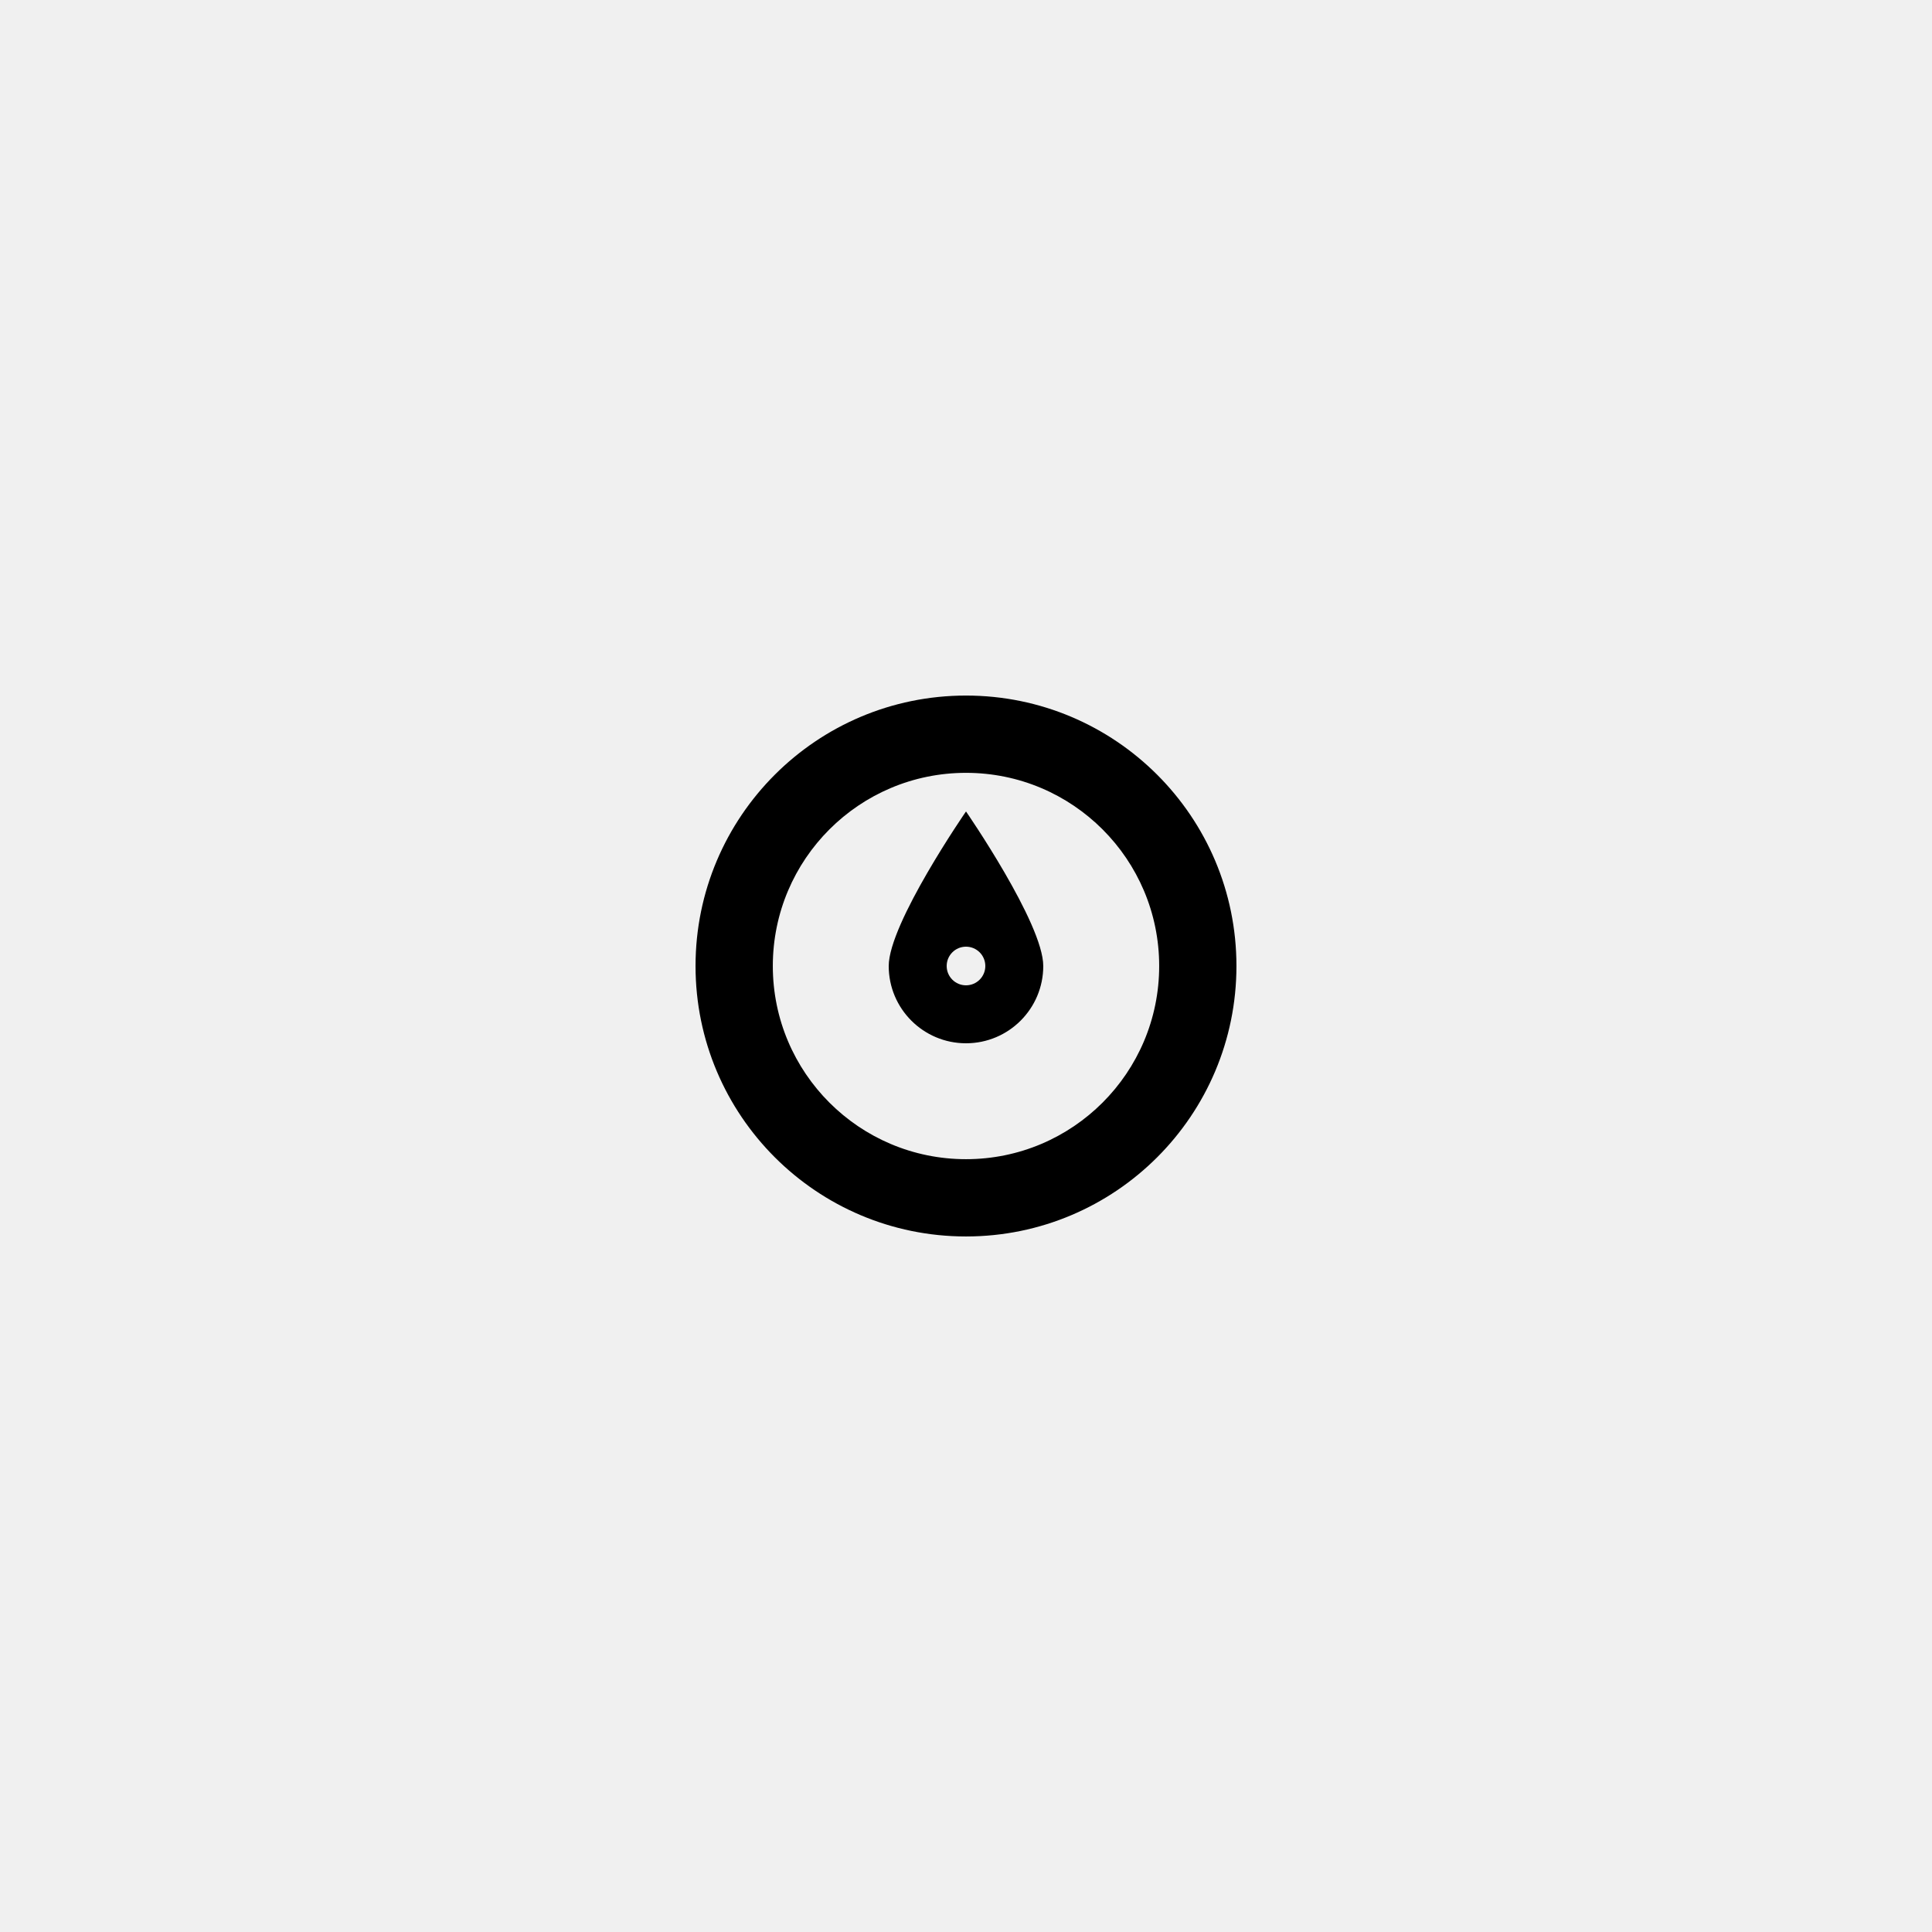
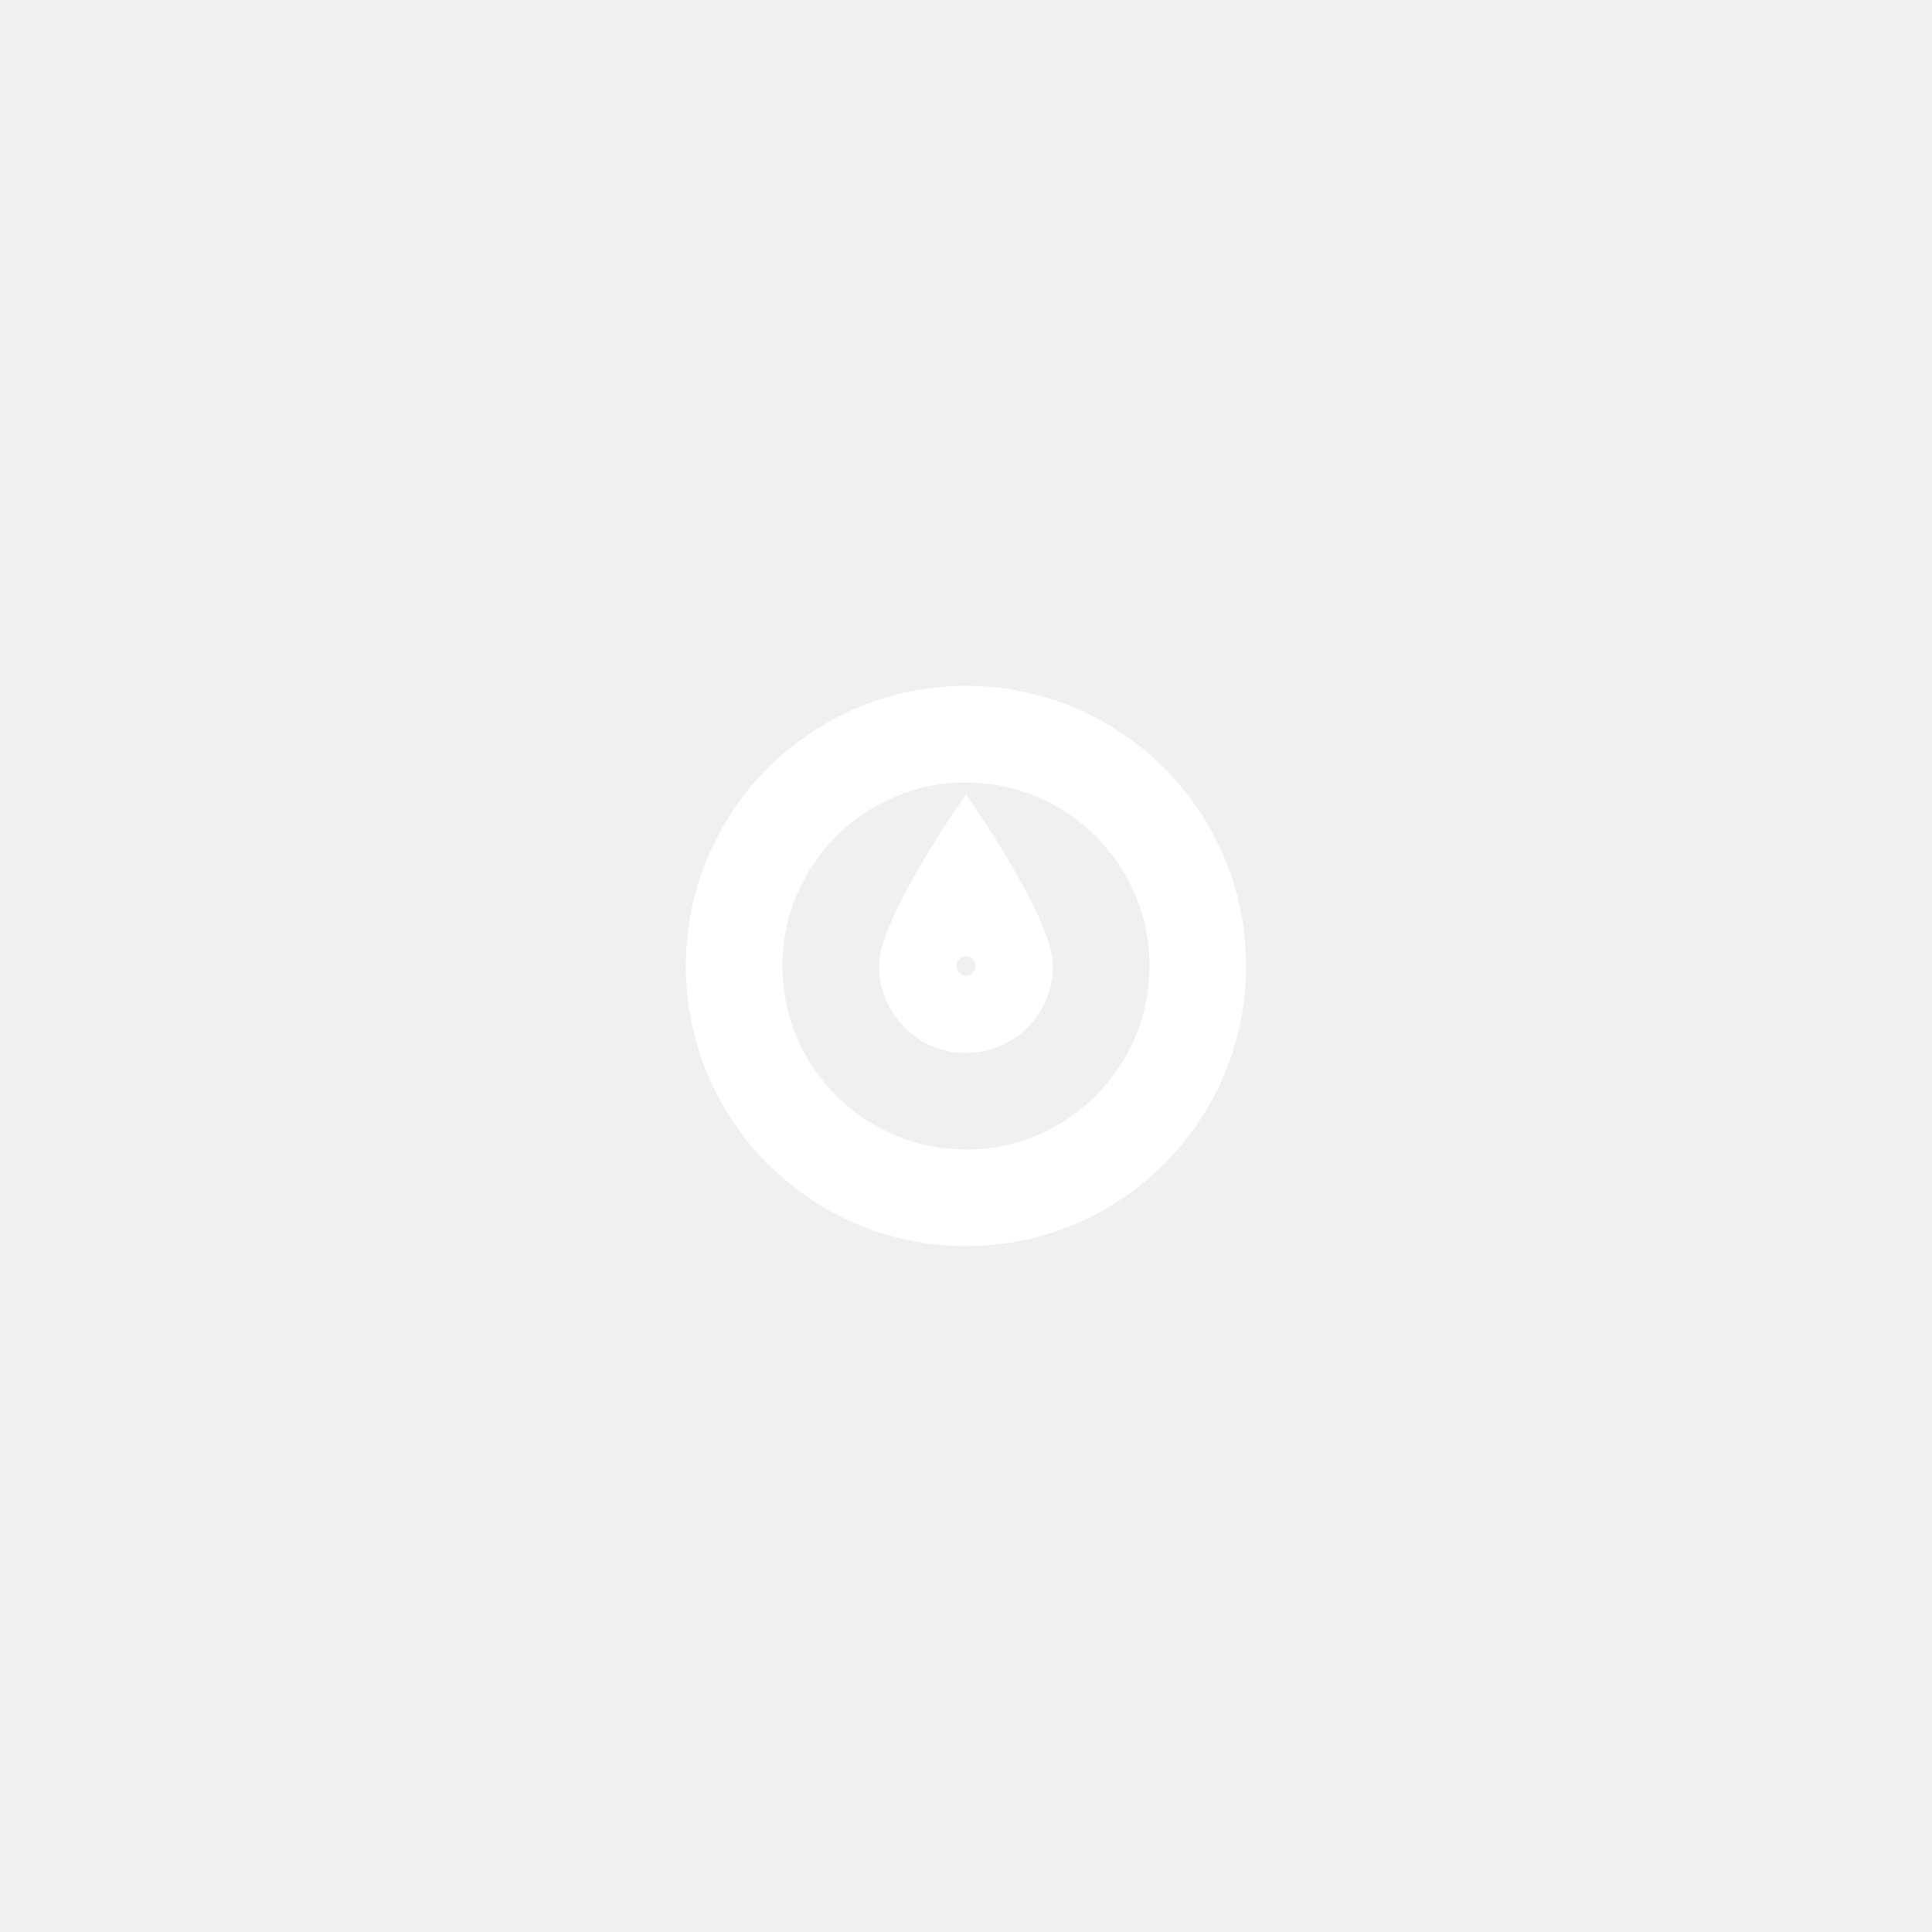
<svg xmlns="http://www.w3.org/2000/svg" version="1.1" id="Layer_1" x="0px" y="0px" width="100px" height="100px" viewBox="0 0 100 100" enable-background="new 0 0 100 100" xml:space="preserve">
  <g>
-     <g>
+     <g stroke="white" fill="white">
      <path fill-rule="evenodd" clip-rule="evenodd" d="M50,36.002c-7.731,0-13.999,6.268-13.999,13.998    c0,7.731,6.268,13.999,13.999,13.999c7.73,0,13.998-6.268,13.998-13.999C63.998,42.27,57.73,36.002,50,36.002z M50,59.999    c-5.522,0-9.999-4.477-9.999-9.999c0-5.521,4.477-9.998,9.999-9.998c5.521,0,9.999,4.477,9.999,9.998    C59.999,55.522,55.521,59.999,50,59.999z M46,50c0,2.209,1.791,4,4,4s3.999-1.791,3.999-4S50,42.001,50,42.001S46,47.791,46,50z     M51,50c0,0.553-0.448,1-1,1c-0.553,0-1-0.447-1-1c0-0.552,0.447-1,1-1C50.552,49,51,49.448,51,50z" />
    </g>
  </g>
</svg>
